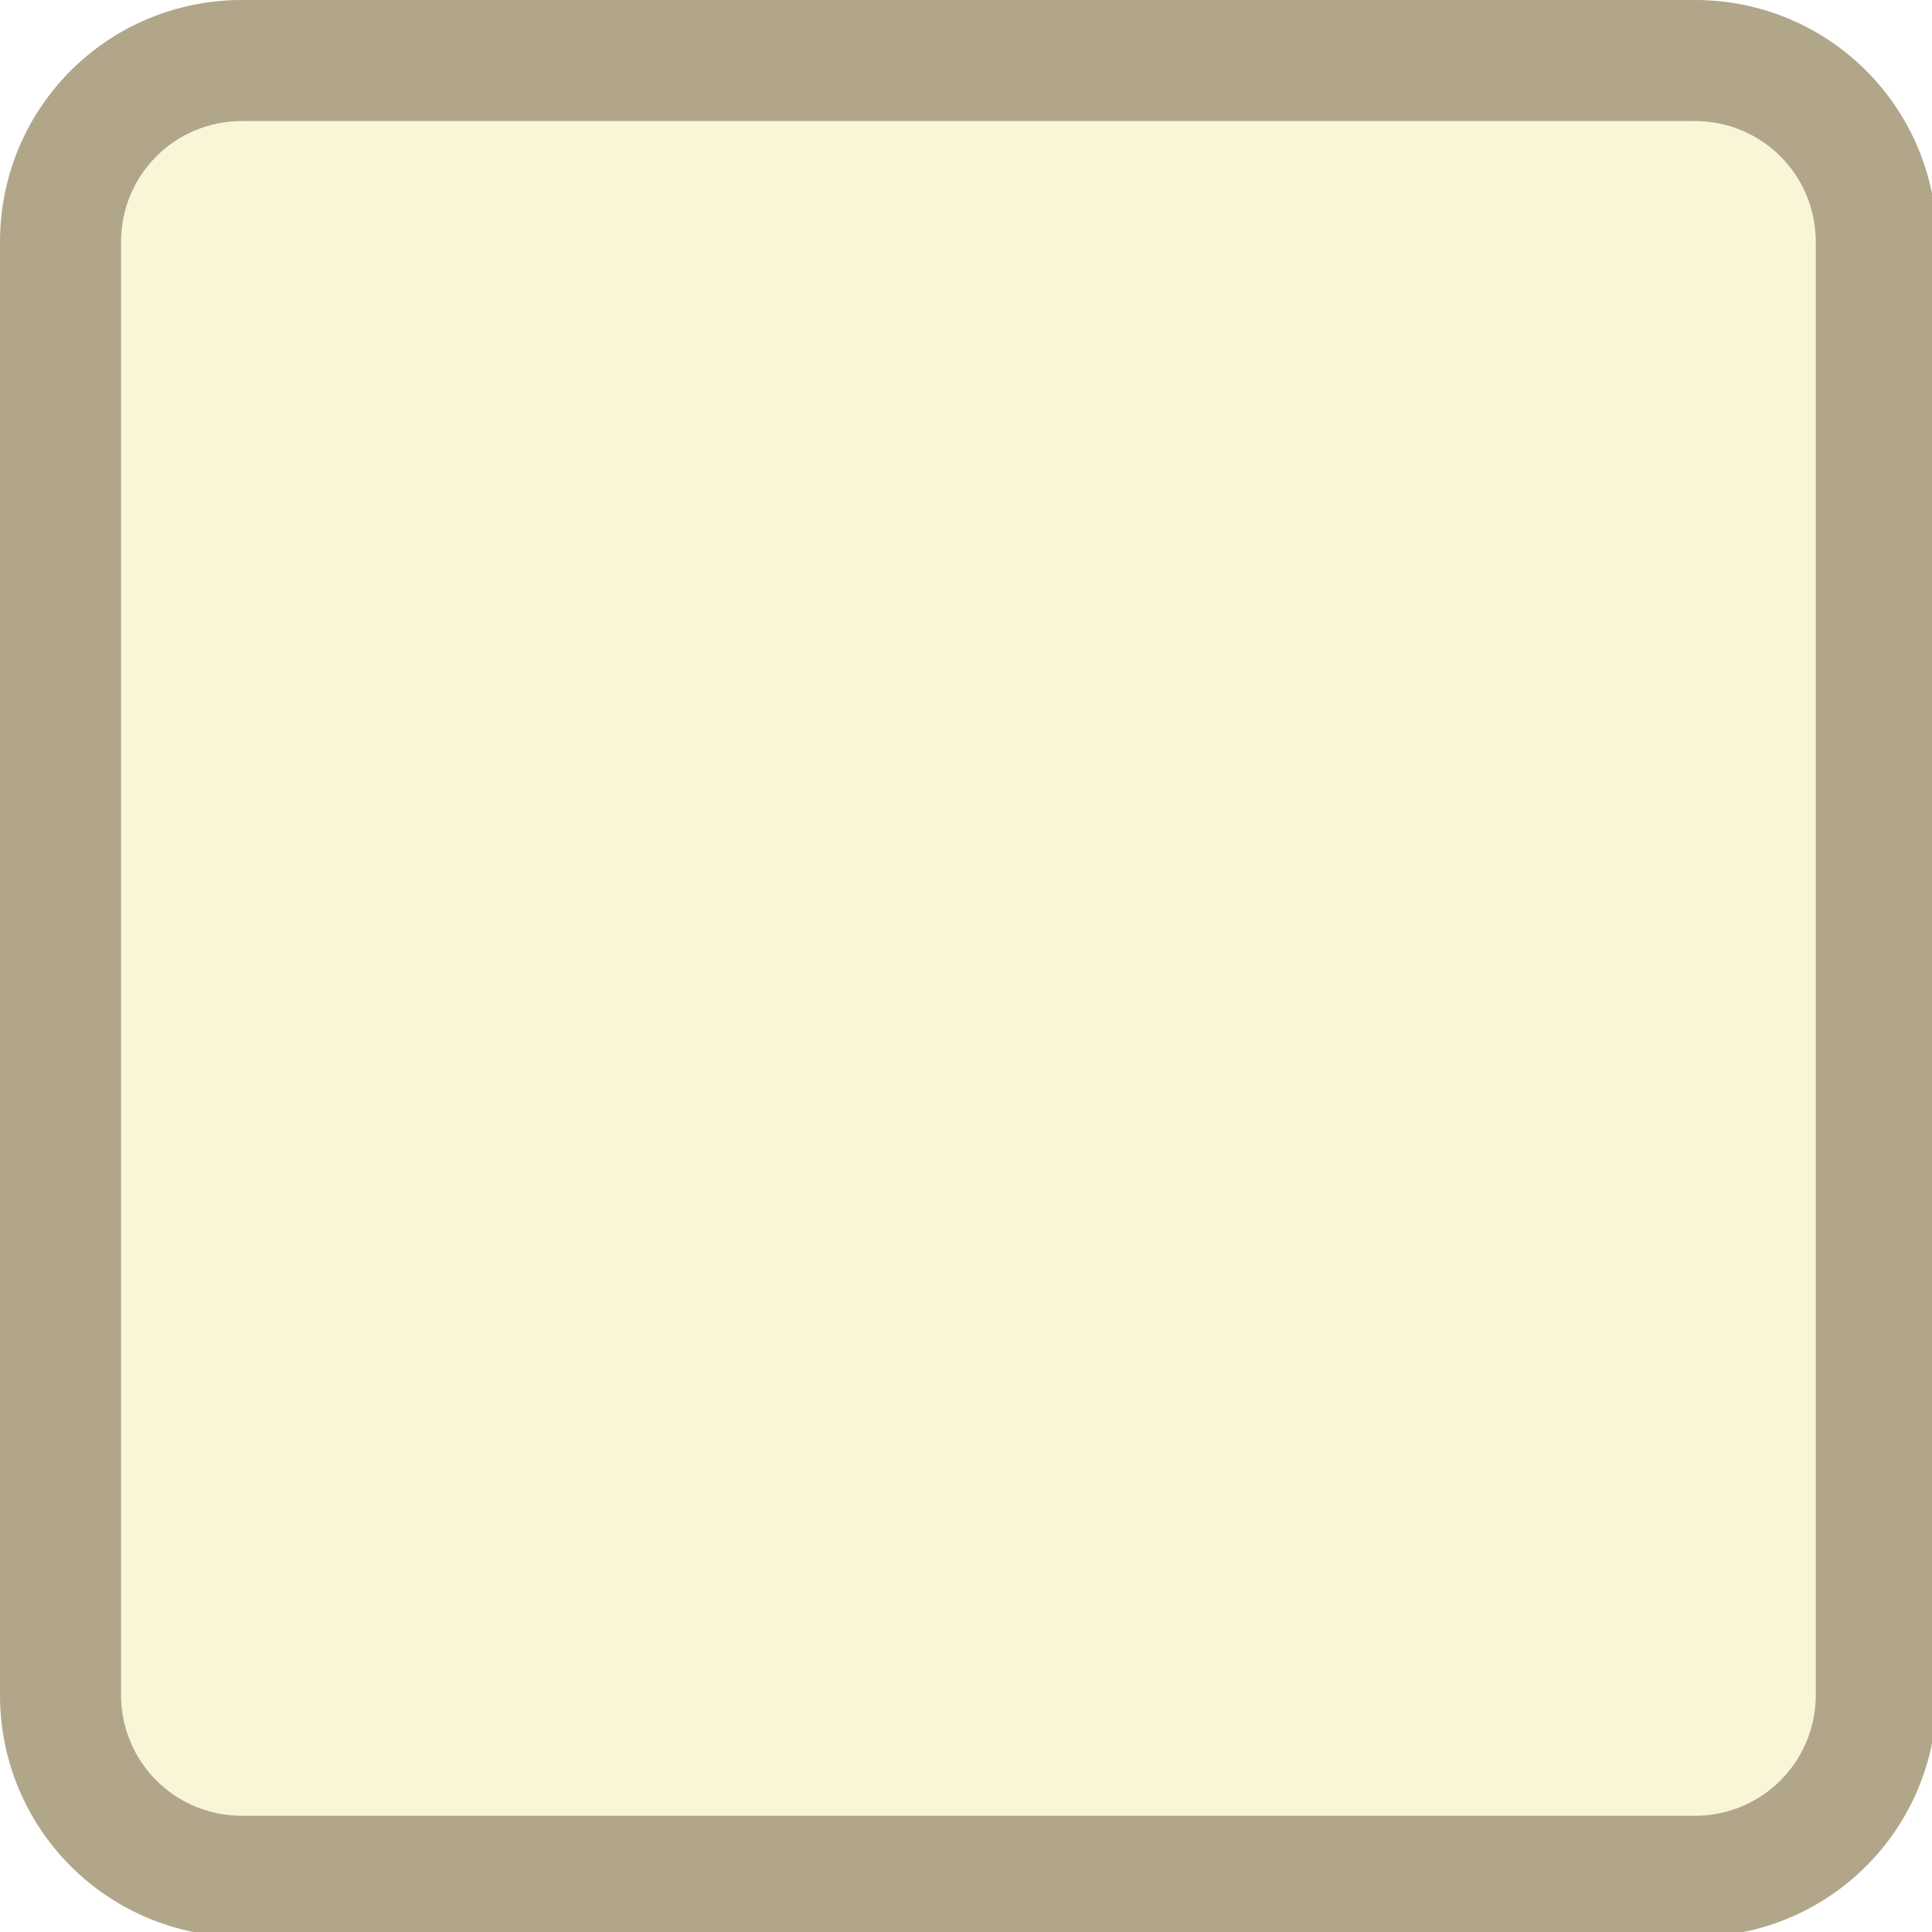
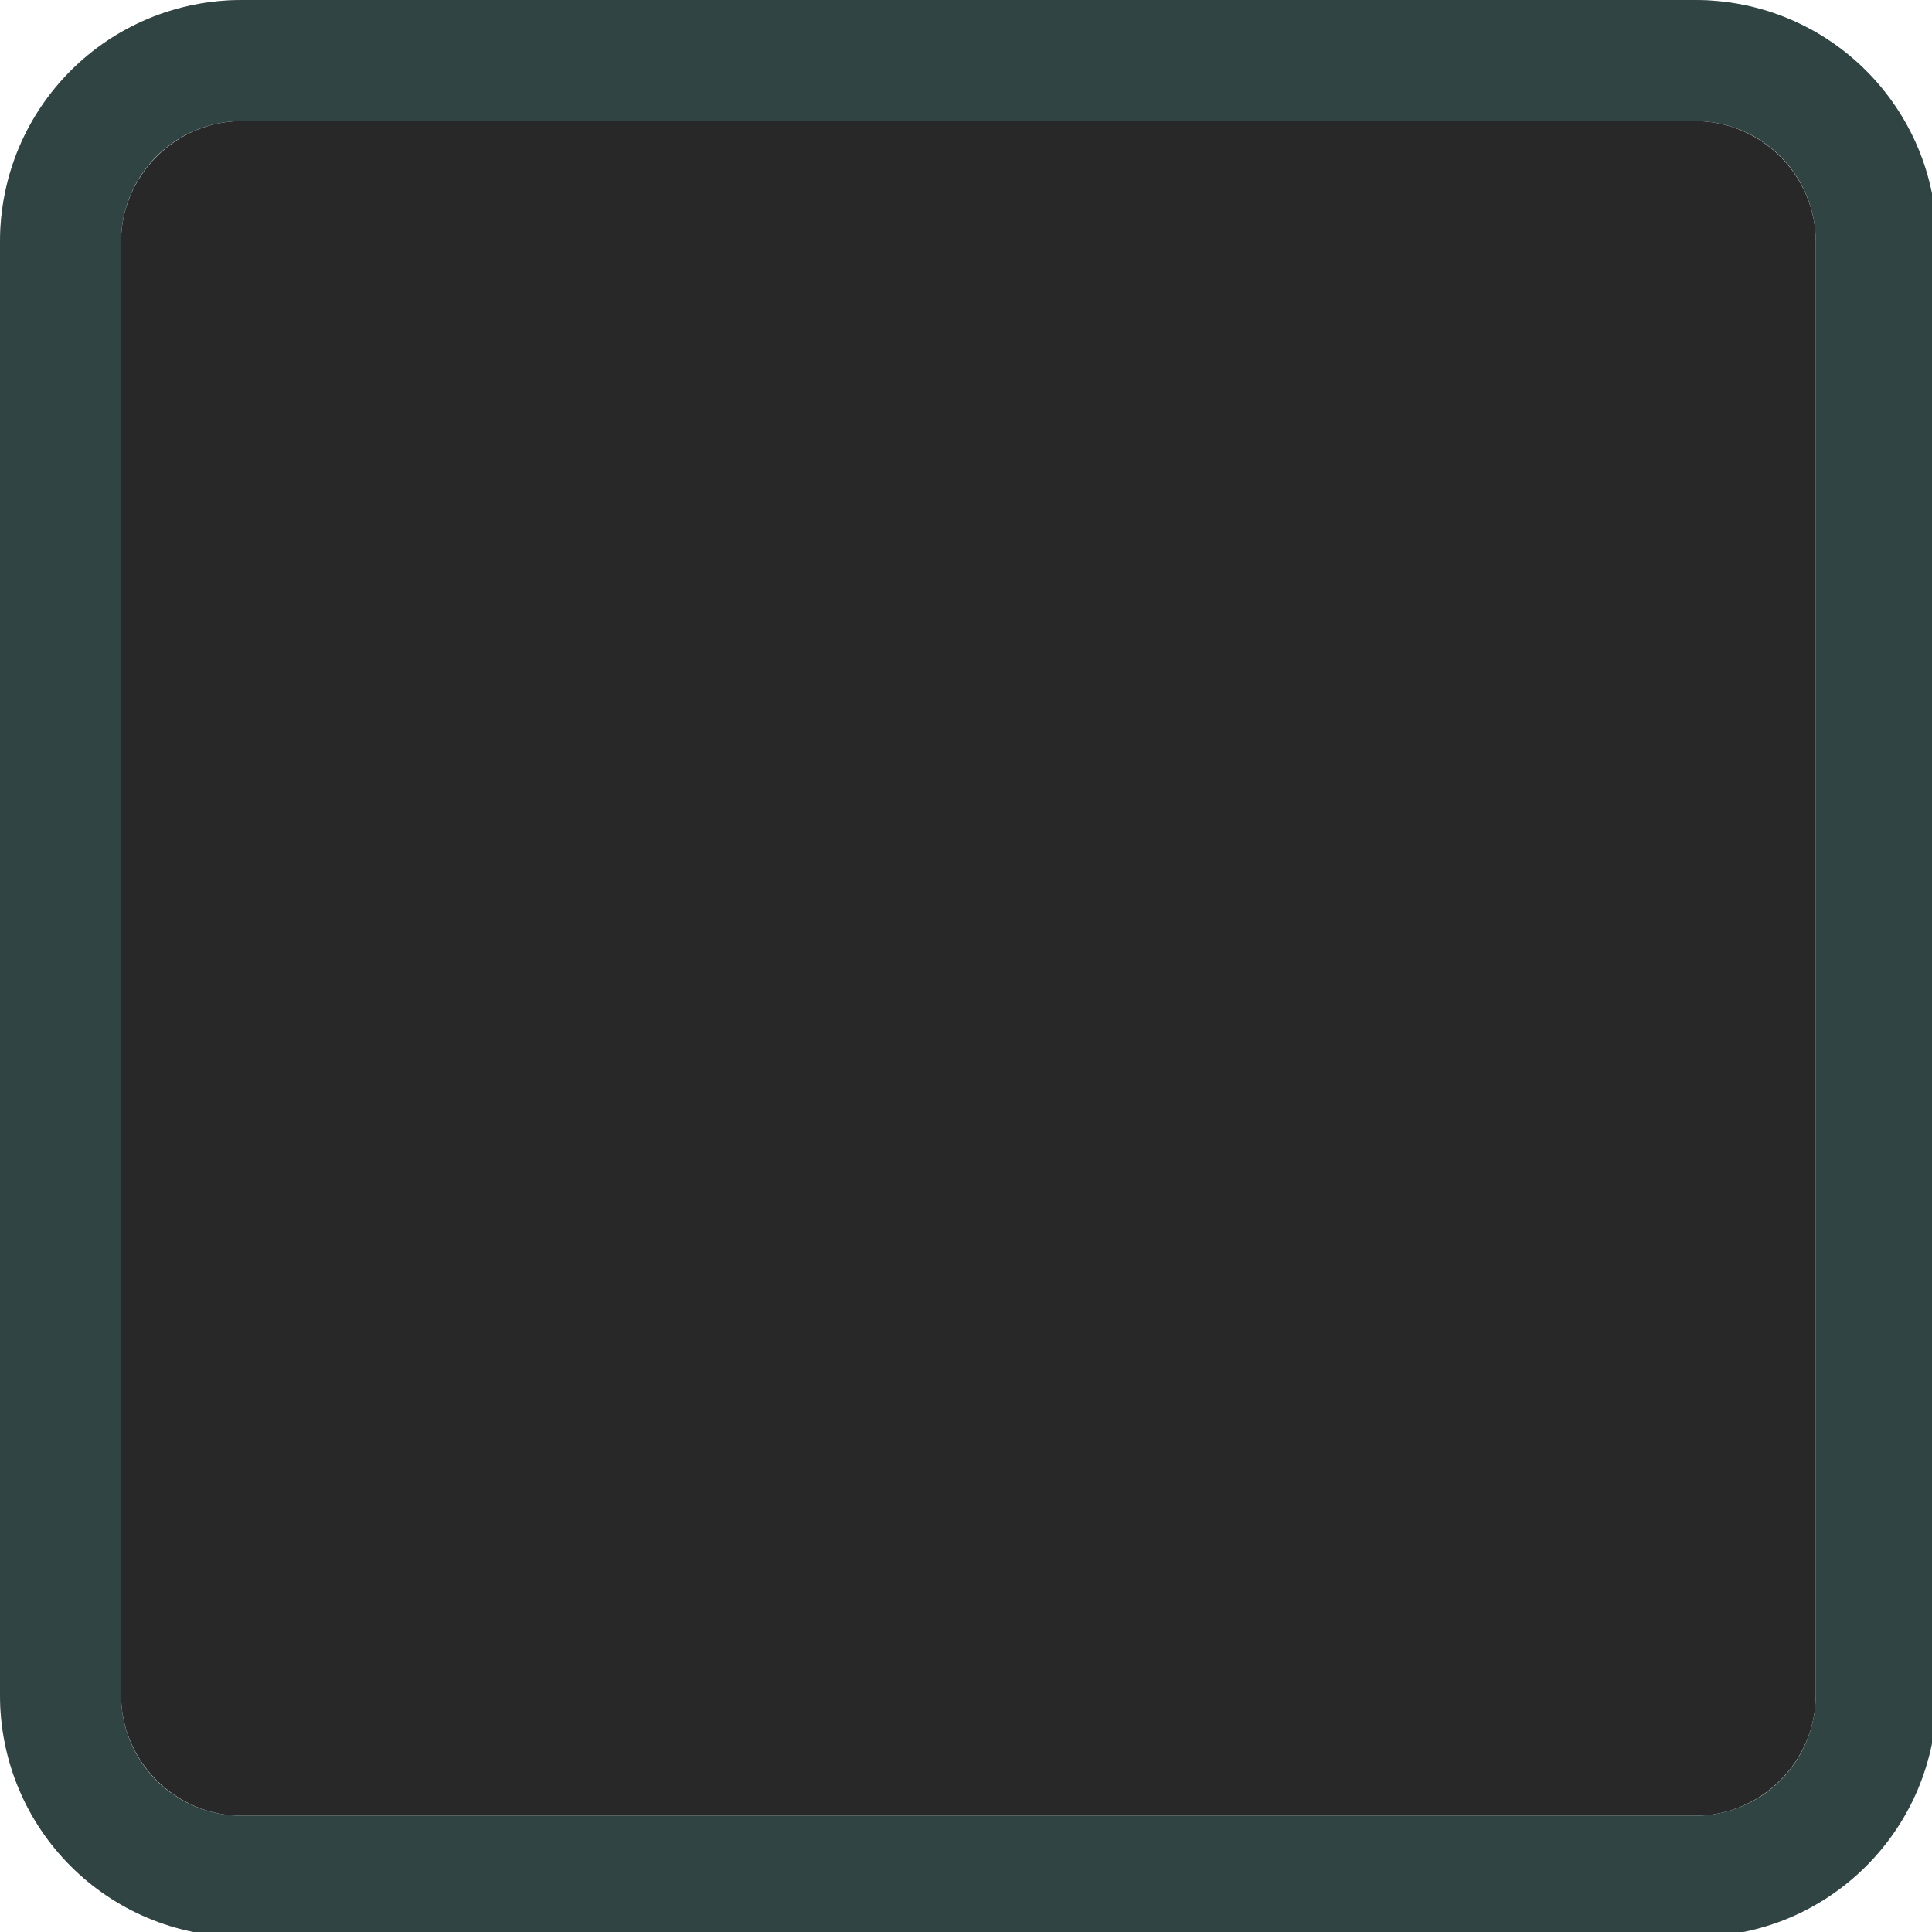
<svg xmlns="http://www.w3.org/2000/svg" width="133pt" height="133pt" viewBox="0 0 133 133" version="1.1">
  <g id="surface1">
-     <path style=" stroke:none;fill-rule:nonzero;fill:#f9f5d7;fill-opacity:1;" d="M 16.668 8.332 L 116.668 8.332 C 121.258 8.332 125 12.078 125 16.668 L 125 116.668 C 125 121.258 121.258 125 116.668 125 L 16.668 125 C 12.078 125 8.332 121.258 8.332 116.668 L 8.332 16.668 C 8.332 12.078 12.078 8.332 16.668 8.332 Z M 16.668 8.332 " />
-     <path style=" stroke:none;fill-rule:nonzero;fill:#ebdbb2;fill-opacity:1;" d="M 16.668 0 C 7.422 0 0 7.422 0 16.668 L 0 116.668 C 0 125.91 7.422 133.332 16.668 133.332 L 116.668 133.332 C 125.91 133.332 133.332 125.91 133.332 116.668 L 133.332 16.668 C 133.332 7.422 125.91 0 116.668 0 Z M 16.668 8.332 L 116.668 8.332 C 121.289 8.332 125 12.043 125 16.668 L 125 116.668 C 125 121.289 121.289 125 116.668 125 L 16.668 125 C 12.043 125 8.332 121.289 8.332 116.668 L 8.332 16.668 C 8.332 12.043 12.043 8.332 16.668 8.332 Z M 16.668 8.332 " />
-     <path style=" stroke:none;fill-rule:nonzero;fill:#282828;fill-opacity:0.30;" d="M 16.668 0 C 7.422 0 0 7.422 0 16.668 L 0 116.668 C 0 125.91 7.422 133.332 16.668 133.332 L 116.668 133.332 C 125.91 133.332 133.332 125.91 133.332 116.668 L 133.332 16.668 C 133.332 7.422 125.91 0 116.668 0 Z M 16.668 8.332 L 116.668 8.332 C 121.289 8.332 125 12.043 125 16.668 L 125 116.668 C 125 121.289 121.289 125 116.668 125 L 16.668 125 C 12.043 125 8.332 121.289 8.332 116.668 L 8.332 16.668 C 8.332 12.043 12.043 8.332 16.668 8.332 Z M 16.668 8.332 " />
+     <path style=" stroke:none;fill-rule:nonzero;fill:#282828;fill-opacity:1;" d="M 16.668 8.332 L 116.668 8.332 C 121.258 8.332 125 12.078 125 16.668 L 125 116.668 C 125 121.258 121.258 125 116.668 125 L 16.668 125 C 12.078 125 8.332 121.258 8.332 116.668 L 8.332 16.668 C 8.332 12.078 12.078 8.332 16.668 8.332 Z M 16.668 8.332 " />
+     <path style=" stroke:none;fill-rule:nonzero;fill:#282828;fill-opacity:1;" d="M 16.668 0 C 7.422 0 0 7.422 0 16.668 L 0 116.668 C 0 125.91 7.422 133.332 16.668 133.332 L 116.668 133.332 C 125.91 133.332 133.332 125.91 133.332 116.668 L 133.332 16.668 C 133.332 7.422 125.91 0 116.668 0 Z M 16.668 8.332 L 116.668 8.332 C 121.289 8.332 125 12.043 125 16.668 L 125 116.668 C 125 121.289 121.289 125 116.668 125 L 16.668 125 C 12.043 125 8.332 121.289 8.332 116.668 L 8.332 16.668 C 8.332 12.043 12.043 8.332 16.668 8.332 Z M 16.668 8.332 " />
+     <path style=" stroke:none;fill-rule:nonzero;fill:#458588;fill-opacity:0.30;" d="M 16.668 0 C 7.422 0 0 7.422 0 16.668 L 0 116.668 C 0 125.91 7.422 133.332 16.668 133.332 L 116.668 133.332 C 125.91 133.332 133.332 125.91 133.332 116.668 L 133.332 16.668 C 133.332 7.422 125.91 0 116.668 0 Z M 16.668 8.332 L 116.668 8.332 C 121.289 8.332 125 12.043 125 16.668 L 125 116.668 C 125 121.289 121.289 125 116.668 125 L 16.668 125 C 12.043 125 8.332 121.289 8.332 116.668 L 8.332 16.668 C 8.332 12.043 12.043 8.332 16.668 8.332 Z M 16.668 8.332 " />
  </g>
</svg>
